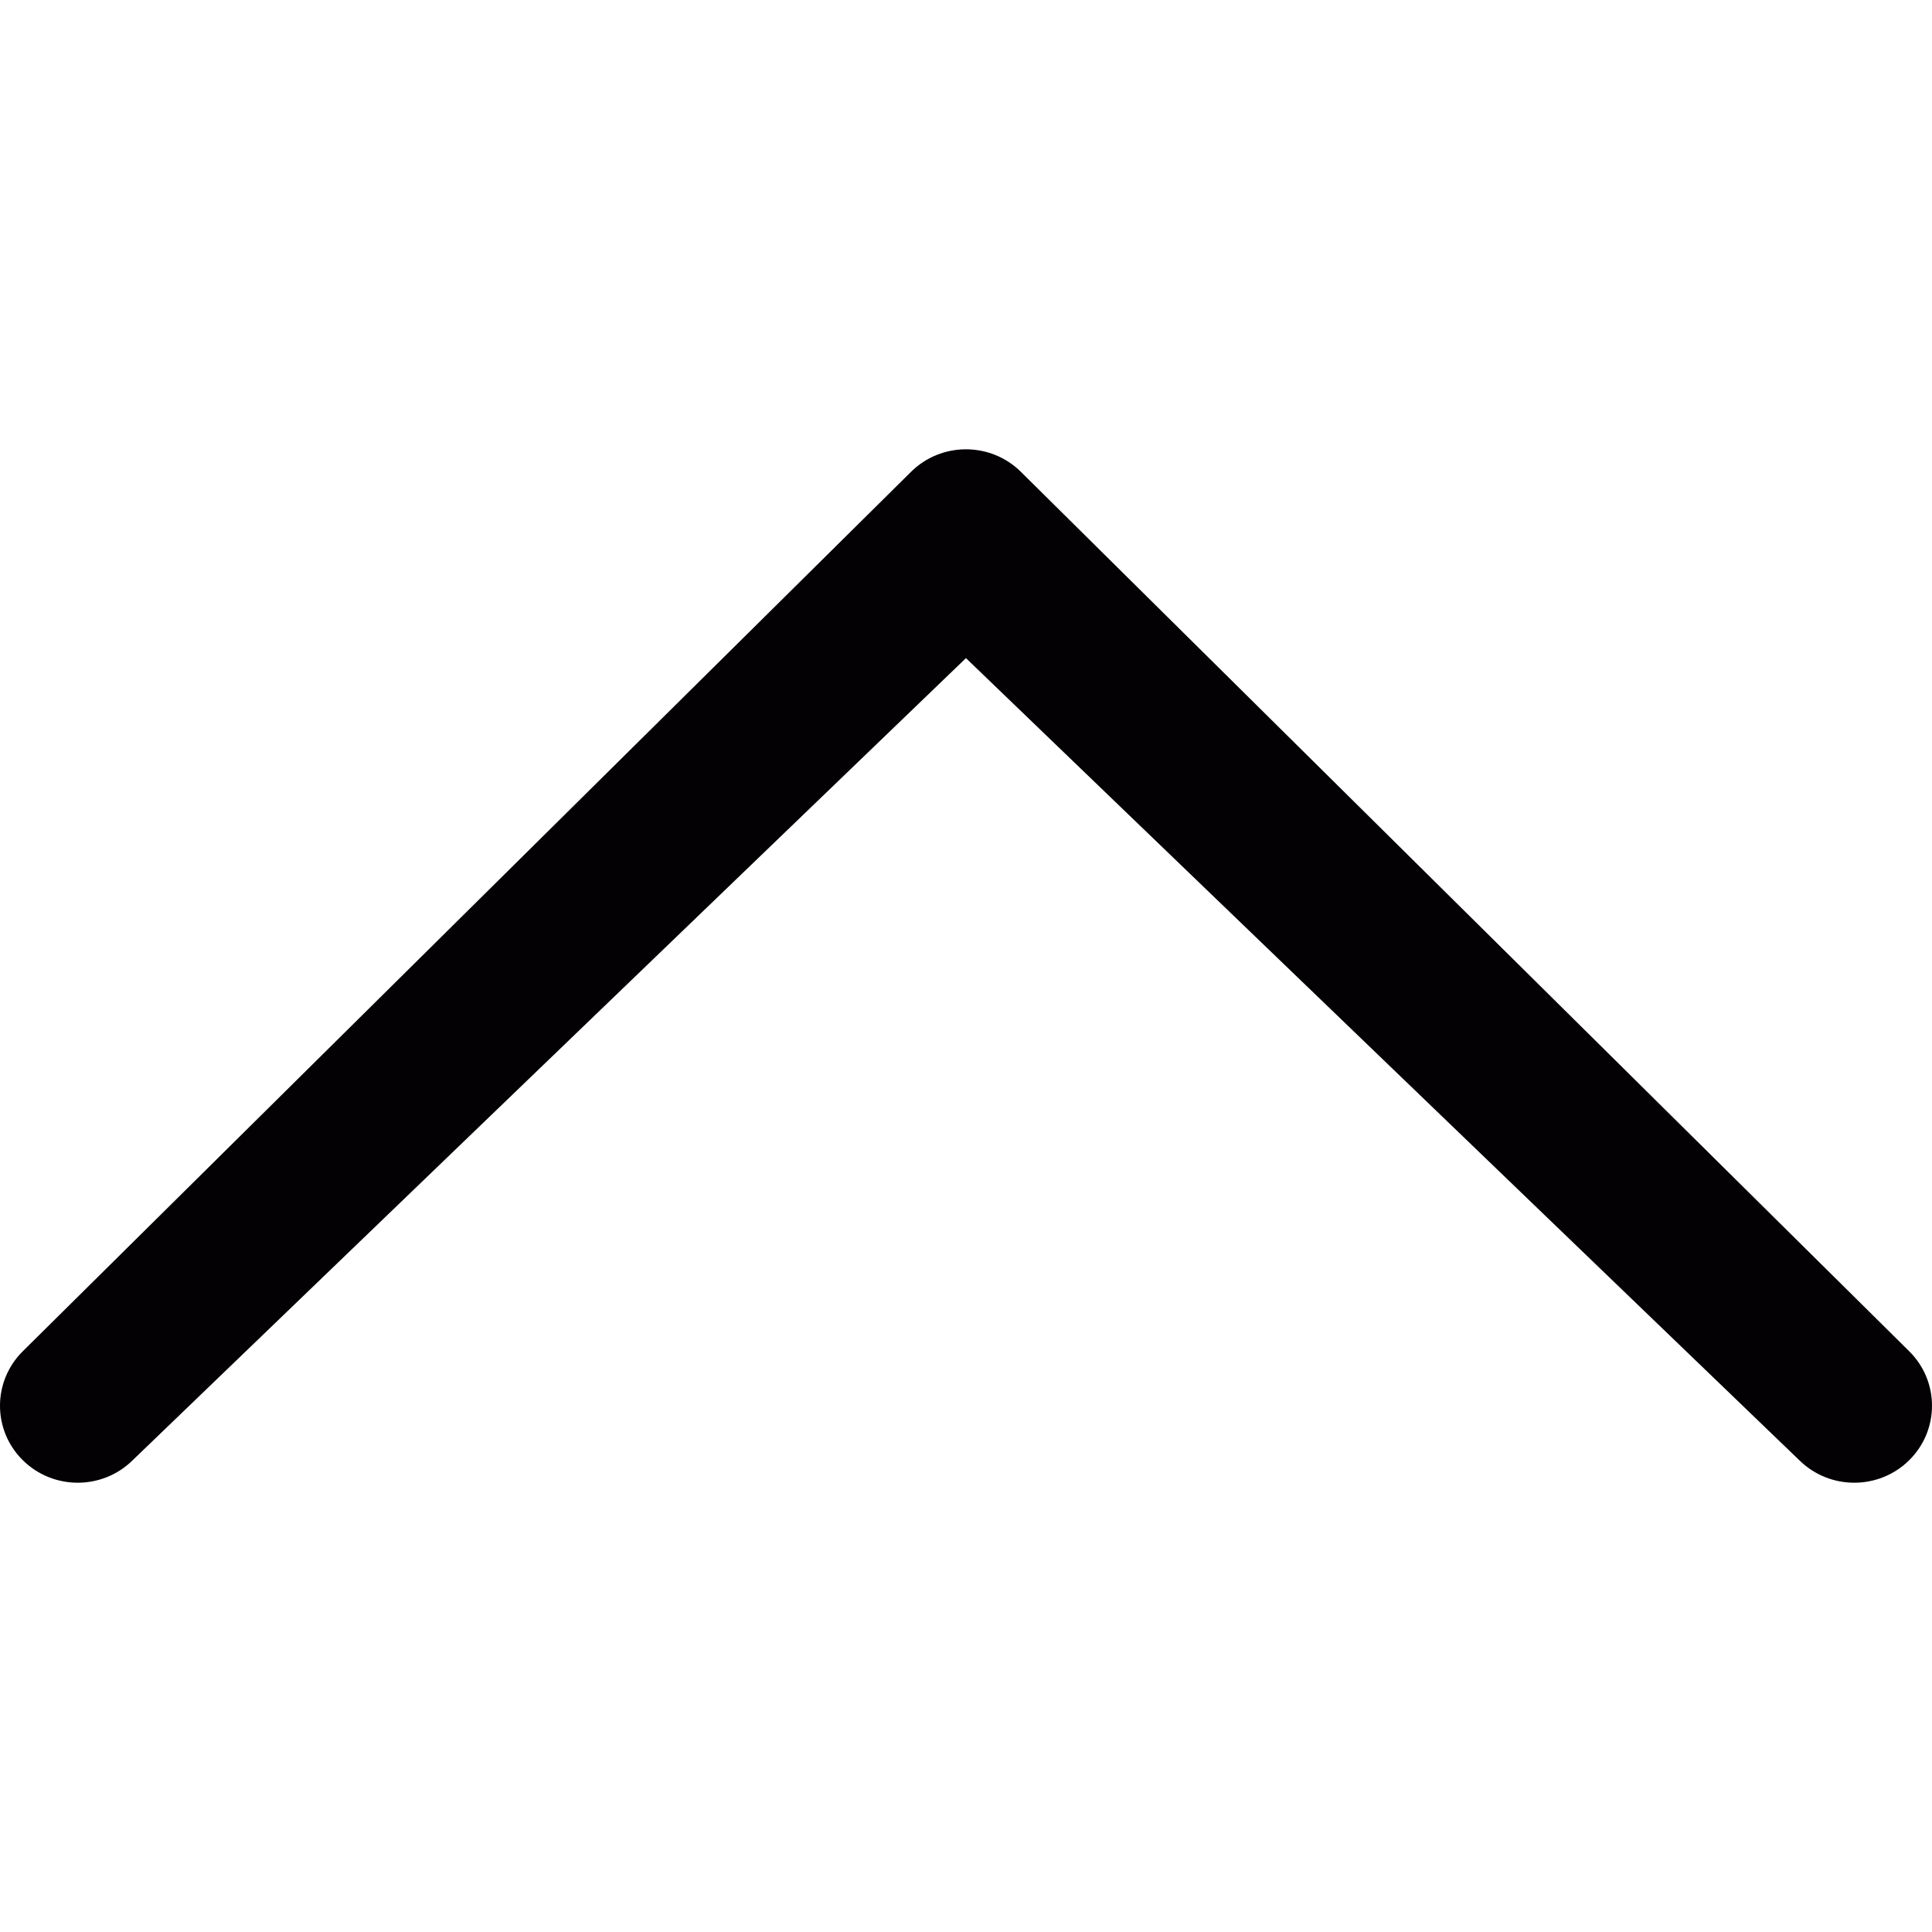
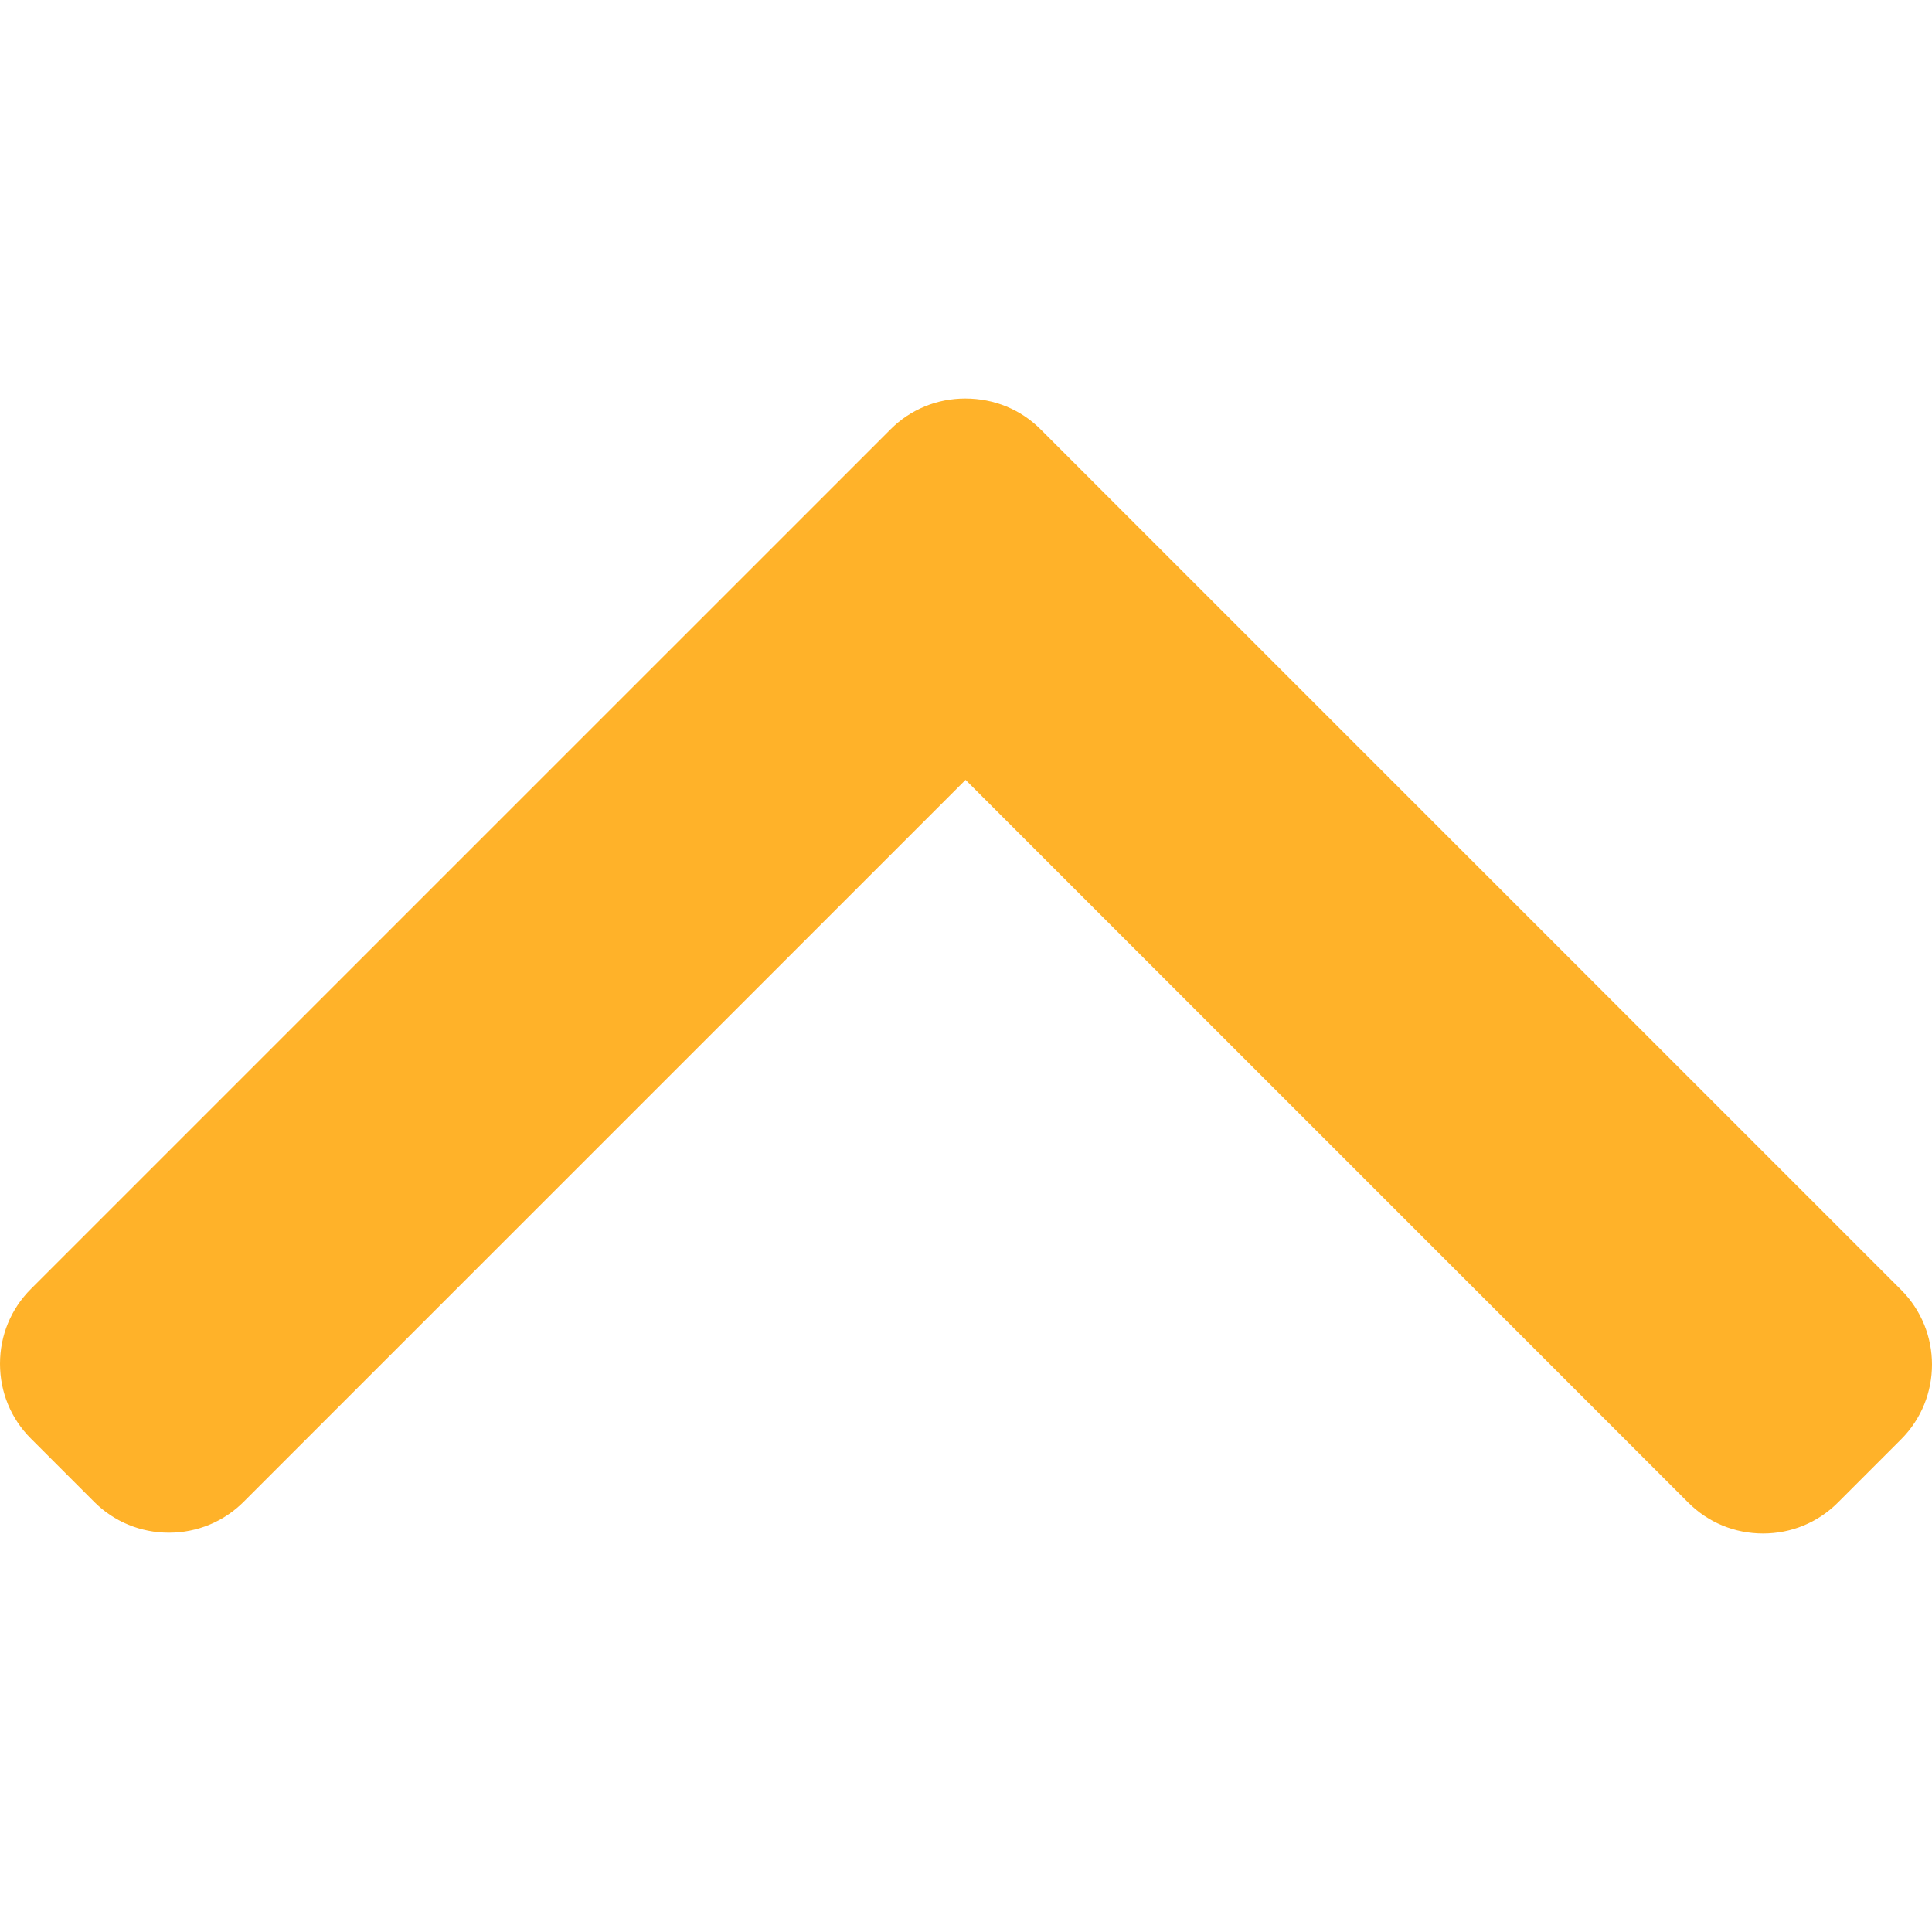
- <svg xmlns="http://www.w3.org/2000/svg" version="1.1" id="Capa_1" x="0px" y="0px" viewBox="0 0 86.002 86.002" style="enable-background:new 0 0 86.002 86.002;" xml:space="preserve">
+ <svg xmlns="http://www.w3.org/2000/svg" version="1.1" id="Layer_1" x="0px" y="0px" viewBox="0 0 492.002 492.002" style="enable-background:new 0 0 492.002 492.002;" xml:space="preserve" width="512px" height="512px" class="">
  <g>
-     <path style="fill:#030104;" d="M80.093,64.999c1.353,1.338,3.544,1.338,4.896,0c1.35-1.338,1.352-3.506,0-4.847L45.445,21.004   c-1.352-1.338-3.541-1.338-4.892,0L1.013,60.152c-1.35,1.341-1.352,3.507,0,4.847c1.352,1.338,3.543,1.338,4.895,0l37.091-35.703   L80.093,64.999z" />
+     <g>
+       <g>
+         <path d="M484.136,328.473L264.988,109.329c-5.064-5.064-11.816-7.844-19.172-7.844c-7.208,0-13.964,2.78-19.02,7.844    L7.852,328.265C2.788,333.333,0,340.089,0,347.297c0,7.208,2.784,13.968,7.852,19.032l16.124,16.124    c5.064,5.064,11.824,7.86,19.032,7.86s13.964-2.796,19.032-7.86l183.852-183.852l184.056,184.064    c5.064,5.06,11.82,7.852,19.032,7.852c7.208,0,13.96-2.792,19.028-7.852l16.128-16.132    C494.624,356.041,494.624,338.965,484.136,328.473z" data-original="#000000" class="active-path" data-old_color="#000000" fill="#FFB229" />
+       </g>
+     </g>
  </g>
-   <g>
- </g>
-   <g>
- </g>
-   <g>
- </g>
-   <g>
- </g>
-   <g>
- </g>
-   <g>
- </g>
-   <g>
- </g>
-   <g>
- </g>
-   <g>
- </g>
-   <g>
- </g>
-   <g>
- </g>
-   <g>
- </g>
-   <g>
- </g>
-   <g>
- </g>
-   <g>
- </g>
</svg>
